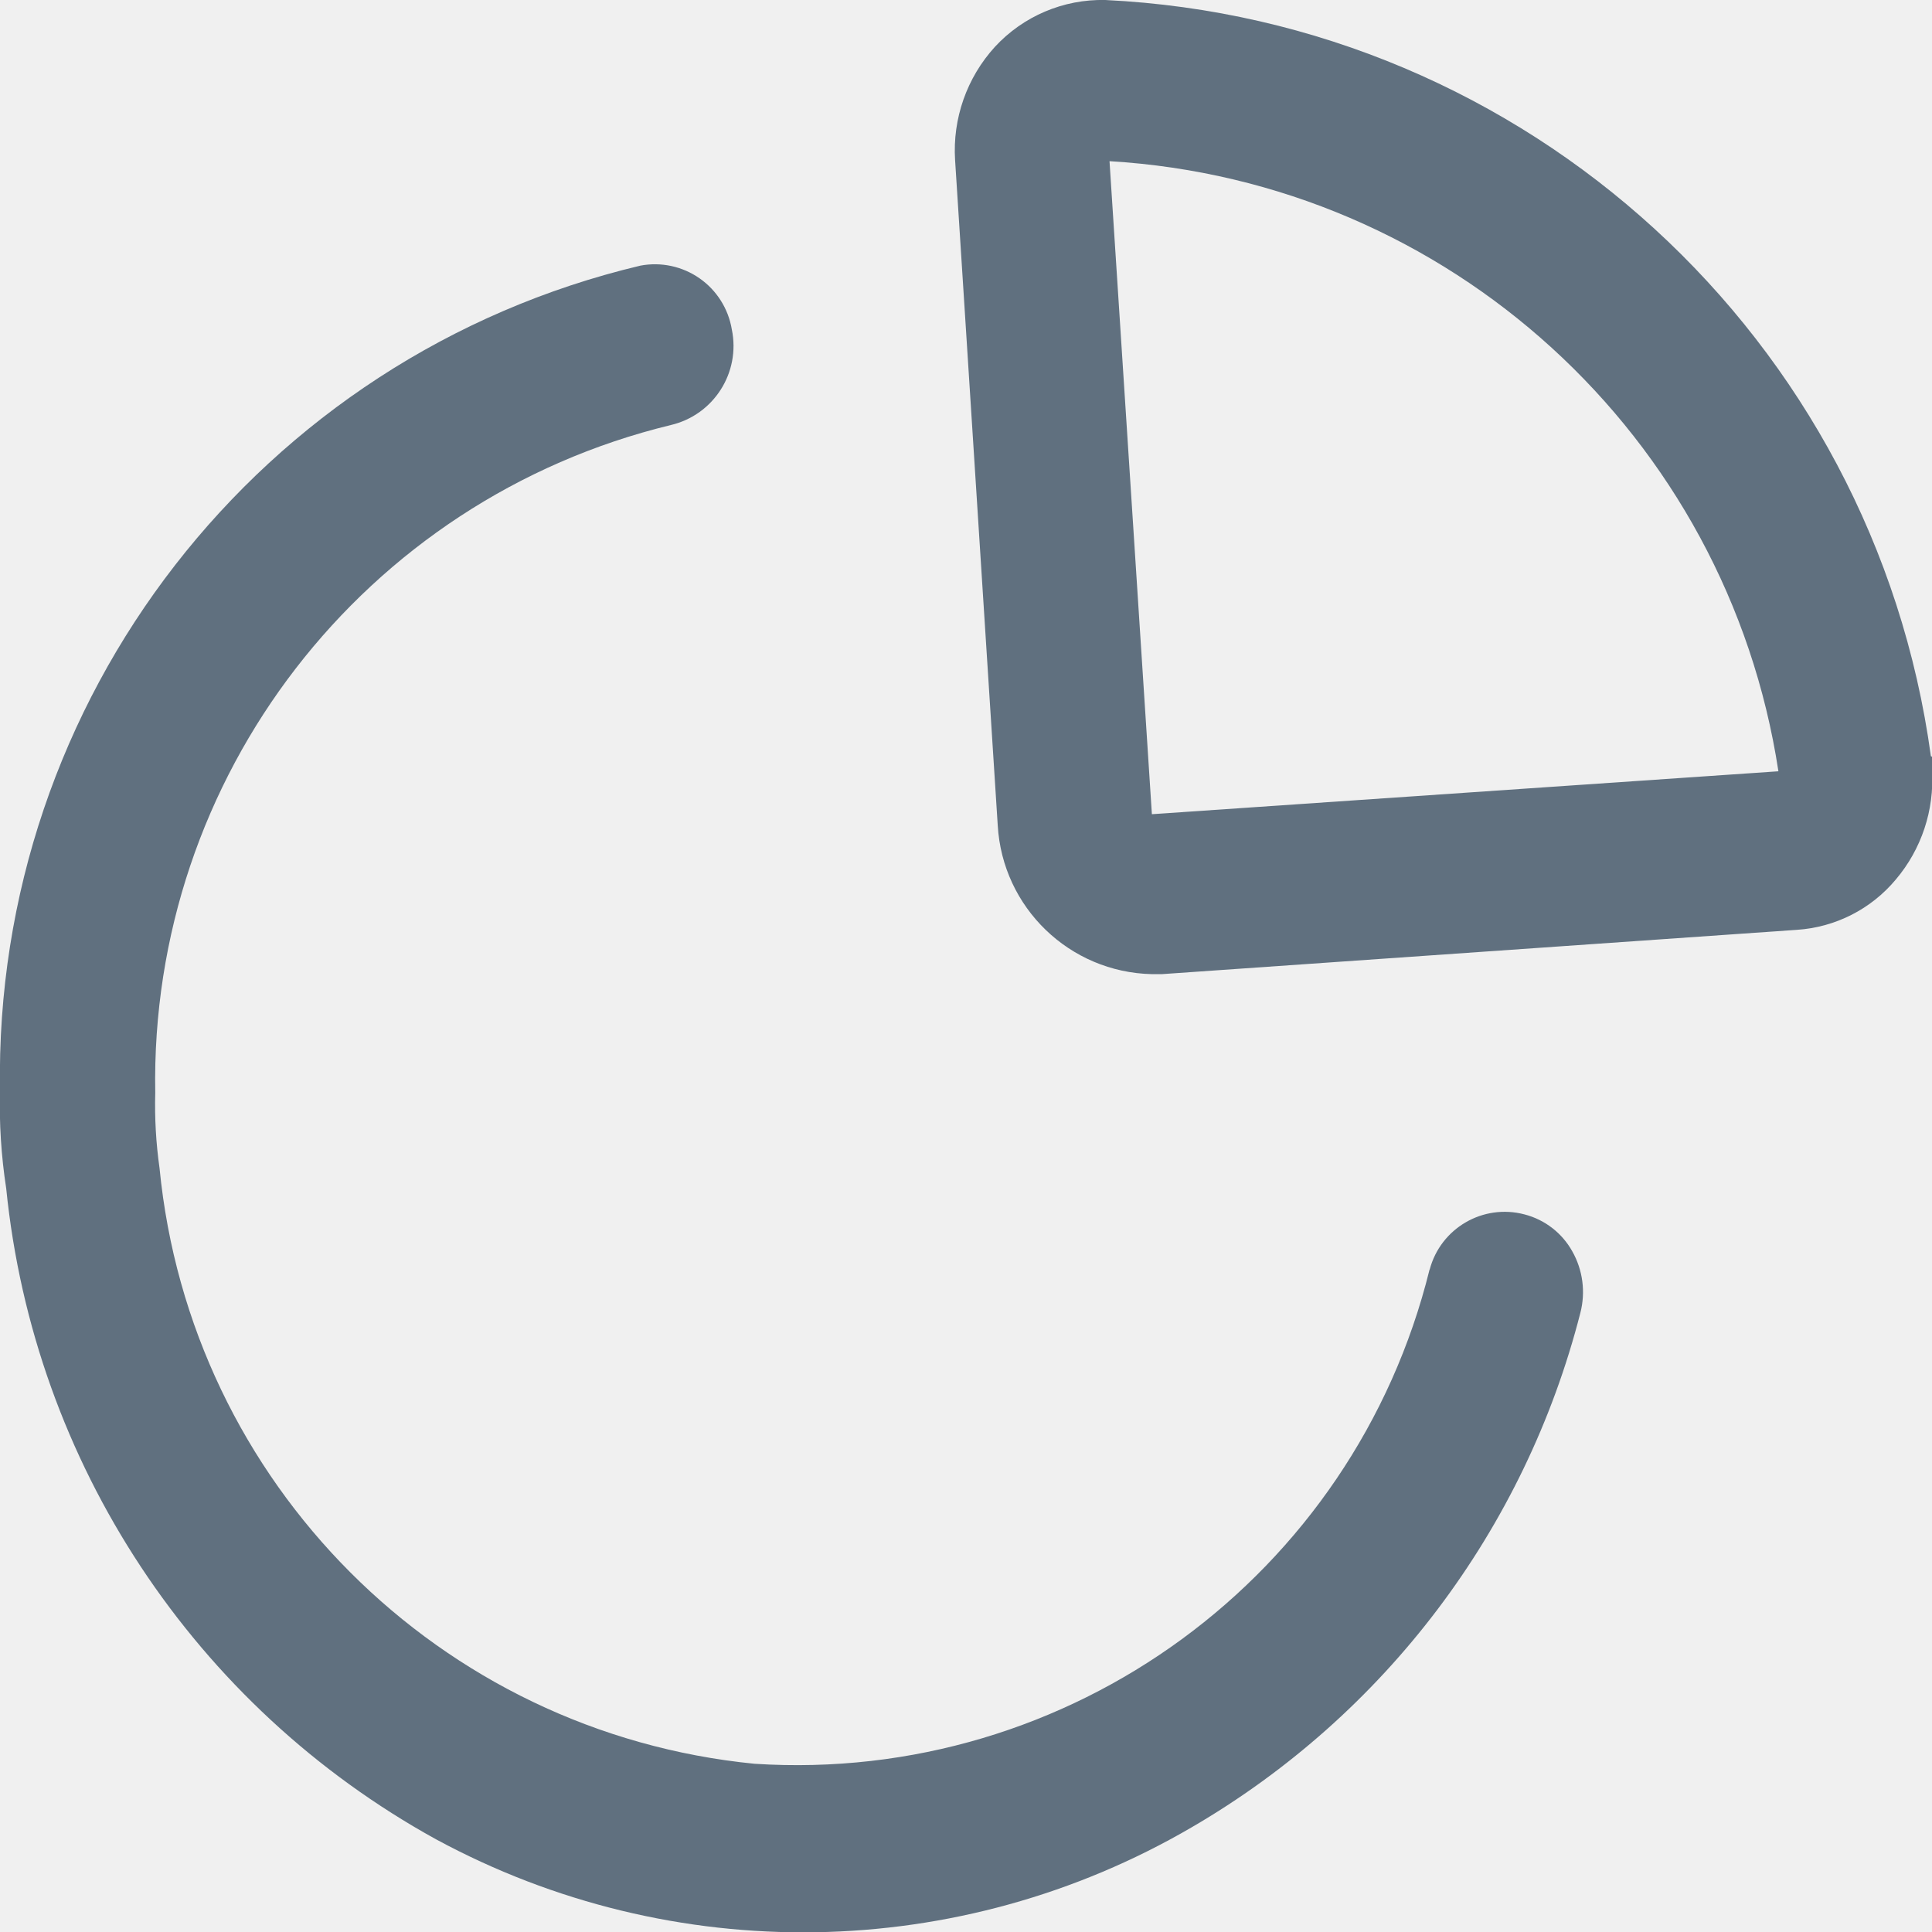
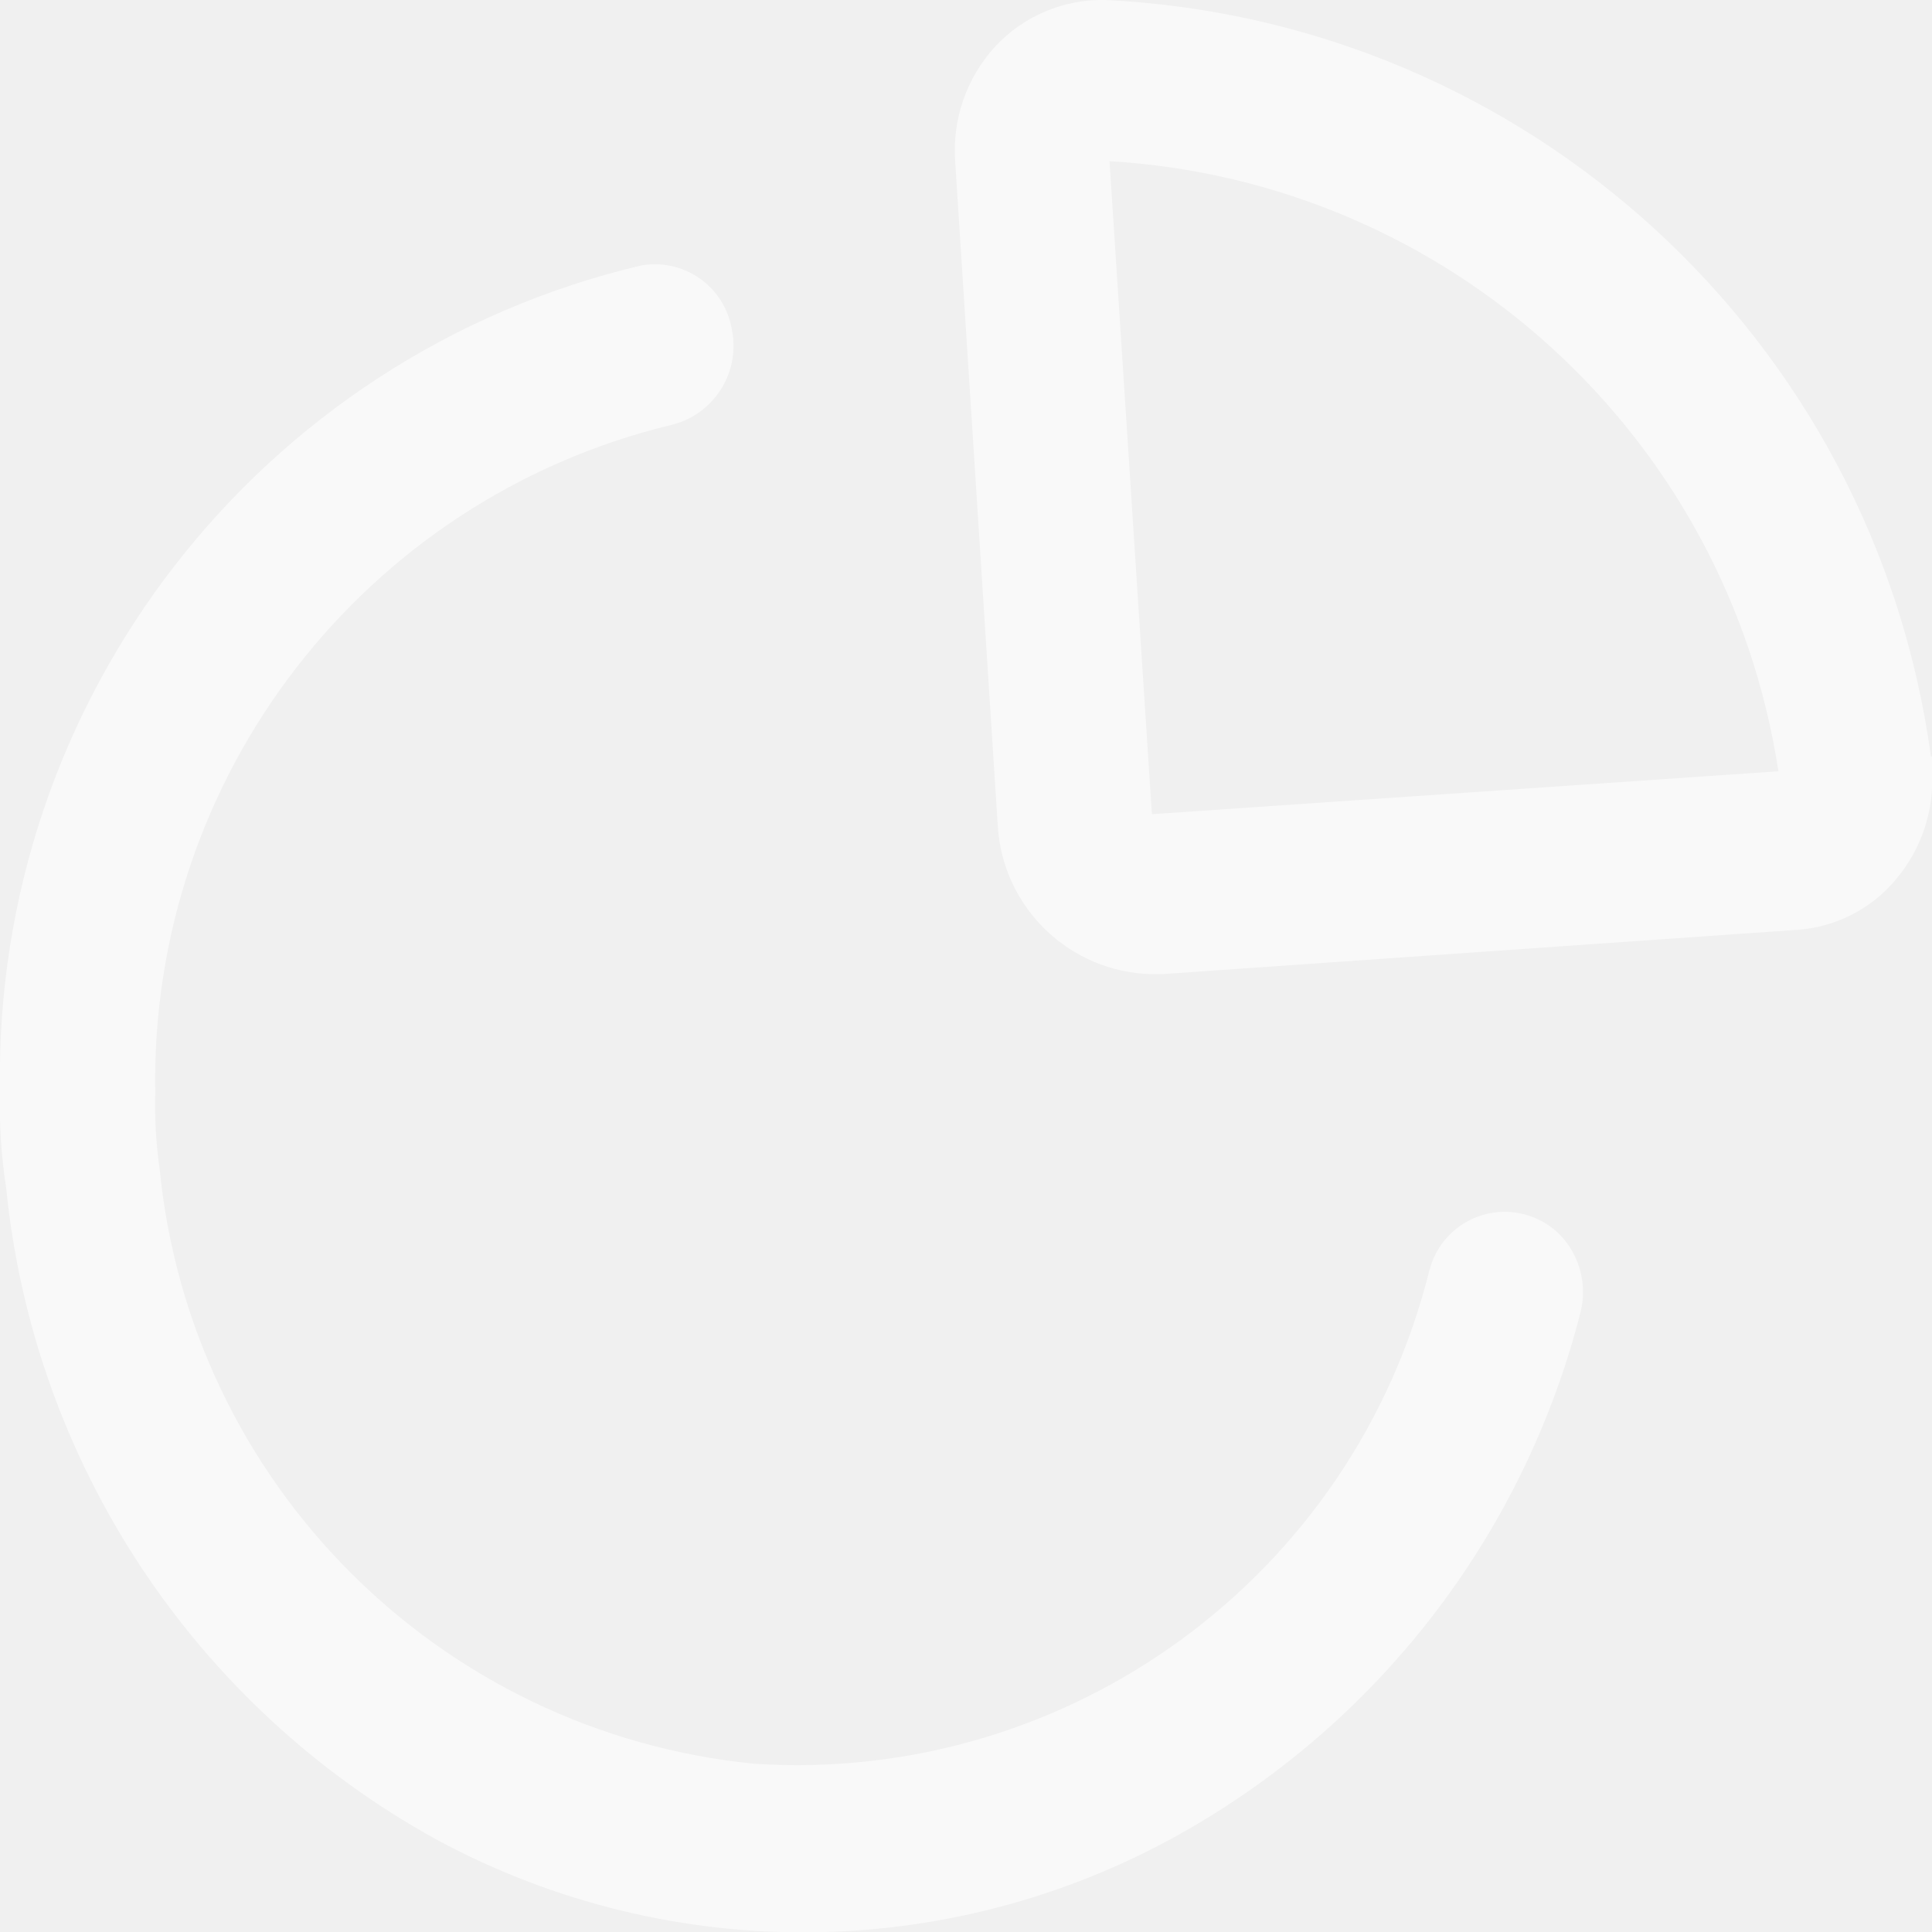
<svg xmlns="http://www.w3.org/2000/svg" width="14" height="14" viewBox="0 0 14 14">
-   <path id="Vector" d="M13.992,5.48A6.347,6.347,0,0,0,8.009,0a1.056,1.056,0,0,0-.8.34,1.114,1.114,0,0,0-.288.821L7.23,5.981A1.144,1.144,0,0,0,8.347,7.059H8.42l4.6-.321a1.02,1.02,0,0,0,.718-.365A1.116,1.116,0,0,0,14,5.583v-.1ZM8.347,5.9,8.04,1.168a5.217,5.217,0,0,1,4.847,4.421Zm2.013,3.3a.562.562,0,0,1,.687-.4.555.555,0,0,1,.346.267.6.6,0,0,1,.059.446,6.045,6.045,0,0,1-2.816,3.728,5.587,5.587,0,0,1-5.477.087A6.081,6.081,0,0,1,.045,8.612,3.969,3.969,0,0,1,0,7.9,6.038,6.038,0,0,1,4.64,1.925a.565.565,0,0,1,.663.462.589.589,0,0,1-.442.693A4.889,4.889,0,0,0,1.125,7.919a3.251,3.251,0,0,0,.031.545,4.806,4.806,0,0,0,4.312,4.317A4.724,4.724,0,0,0,10.359,9.2Z" fill="#001b34" opacity="0.6" />
+   <path id="Vector" d="M13.992,5.48A6.347,6.347,0,0,0,8.009,0a1.056,1.056,0,0,0-.8.34,1.114,1.114,0,0,0-.288.821L7.23,5.981A1.144,1.144,0,0,0,8.347,7.059H8.42l4.6-.321a1.02,1.02,0,0,0,.718-.365A1.116,1.116,0,0,0,14,5.583v-.1ZM8.347,5.9,8.04,1.168a5.217,5.217,0,0,1,4.847,4.421Zm2.013,3.3a.562.562,0,0,1,.687-.4.555.555,0,0,1,.346.267.6.6,0,0,1,.059.446,6.045,6.045,0,0,1-2.816,3.728,5.587,5.587,0,0,1-5.477.087A6.081,6.081,0,0,1,.045,8.612,3.969,3.969,0,0,1,0,7.9,6.038,6.038,0,0,1,4.64,1.925a.565.565,0,0,1,.663.462.589.589,0,0,1-.442.693A4.889,4.889,0,0,0,1.125,7.919a3.251,3.251,0,0,0,.031.545,4.806,4.806,0,0,0,4.312,4.317A4.724,4.724,0,0,0,10.359,9.2Z" fill="#fff" opacity="0.6" />
</svg>
